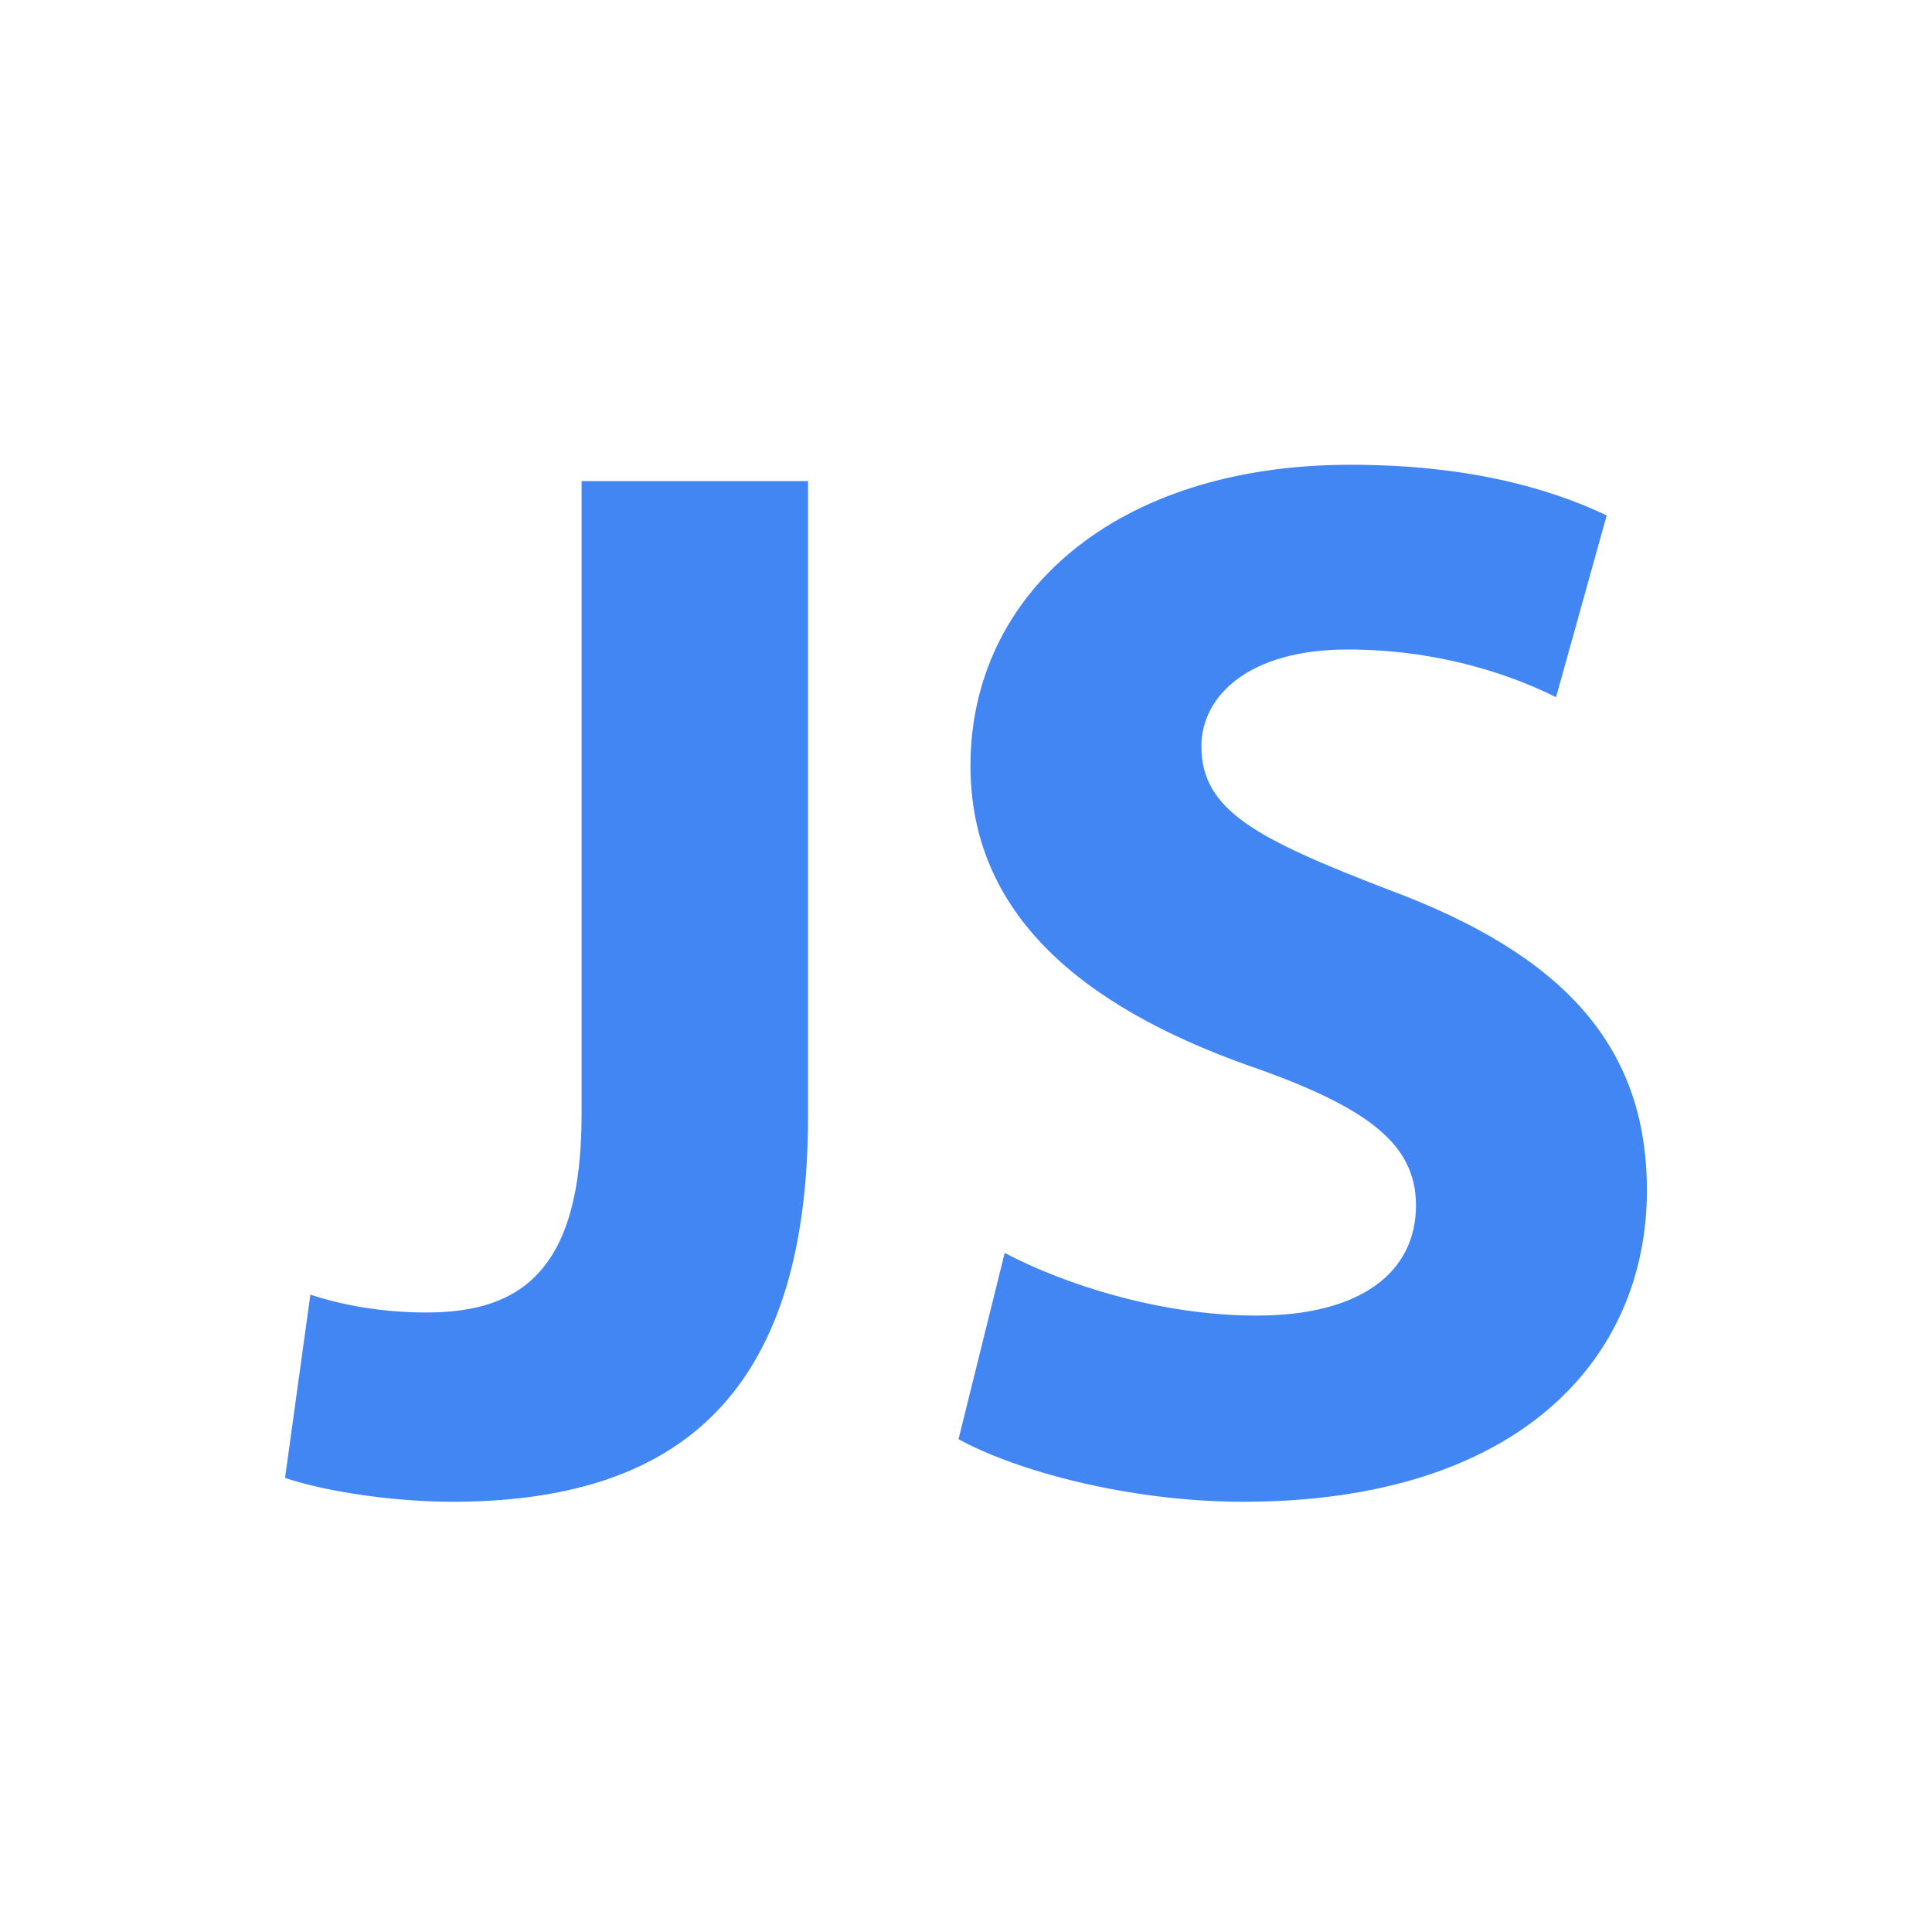
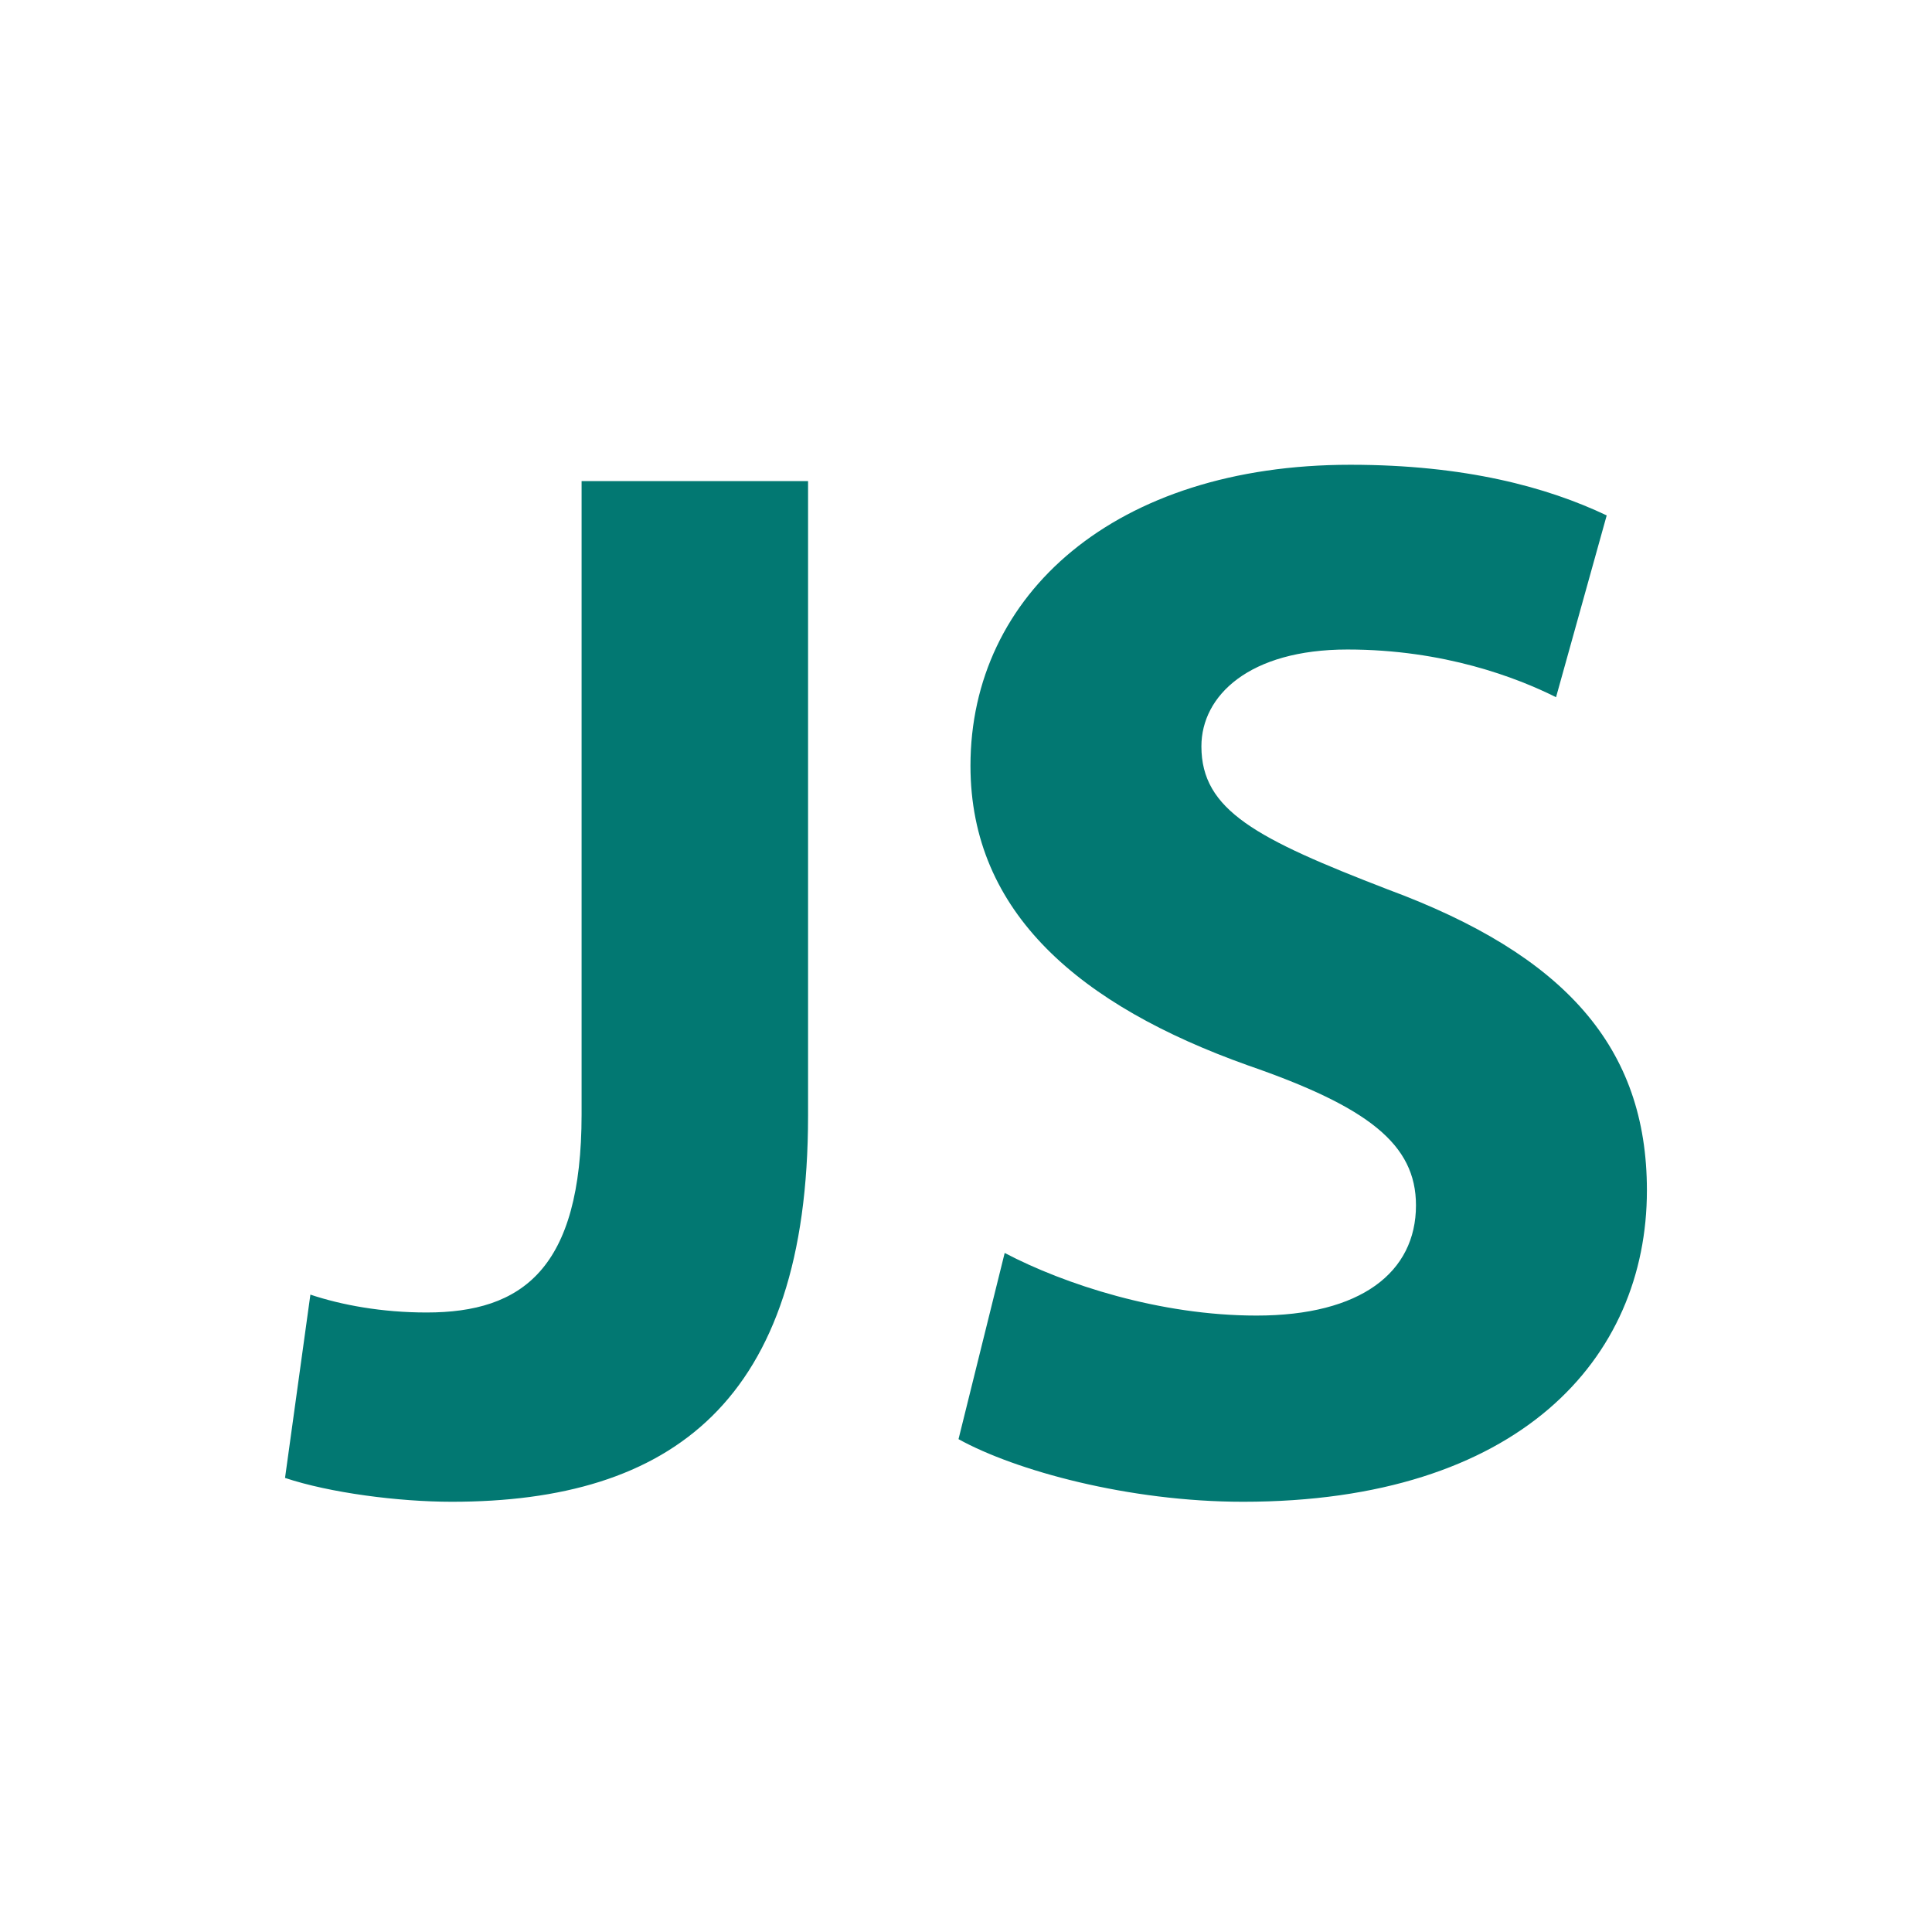
<svg xmlns="http://www.w3.org/2000/svg" version="1.1" width="32" height="32" viewBox="0 0 32 32">
-   <path fill="#4286f4" d="M9.633 7.968h3.751v10.514c0 4.738-2.271 6.392-5.899 6.392-0.888 0-2.024-0.148-2.764-0.395l0.42-3.036c0.518 0.173 1.185 0.296 1.925 0.296 1.58 0 2.567-0.716 2.567-3.282v-10.489zM16.641 20.753c0.987 0.518 2.567 1.037 4.171 1.037 1.728 0 2.641-0.716 2.641-1.826 0-1.012-0.79-1.629-2.789-2.32-2.764-0.987-4.59-2.517-4.59-4.961 0-2.838 2.394-4.985 6.293-4.985 1.9 0 3.258 0.37 4.245 0.839l-0.839 3.011c-0.642-0.321-1.851-0.79-3.455-0.79-1.629 0-2.419 0.765-2.419 1.604 0 1.061 0.913 1.53 3.085 2.369 2.937 1.086 4.294 2.616 4.294 4.985 0 2.789-2.122 5.158-6.688 5.158-1.9 0-3.776-0.518-4.714-1.037l0.765-3.085z" />
+   <path fill="#027872" d="M9.633 7.968h3.751v10.514c0 4.738-2.271 6.392-5.899 6.392-0.888 0-2.024-0.148-2.764-0.395l0.42-3.036c0.518 0.173 1.185 0.296 1.925 0.296 1.58 0 2.567-0.716 2.567-3.282v-10.489zM16.641 20.753c0.987 0.518 2.567 1.037 4.171 1.037 1.728 0 2.641-0.716 2.641-1.826 0-1.012-0.79-1.629-2.789-2.32-2.764-0.987-4.59-2.517-4.59-4.961 0-2.838 2.394-4.985 6.293-4.985 1.9 0 3.258 0.37 4.245 0.839l-0.839 3.011c-0.642-0.321-1.851-0.79-3.455-0.79-1.629 0-2.419 0.765-2.419 1.604 0 1.061 0.913 1.53 3.085 2.369 2.937 1.086 4.294 2.616 4.294 4.985 0 2.789-2.122 5.158-6.688 5.158-1.9 0-3.776-0.518-4.714-1.037l0.765-3.085z" />
</svg>
